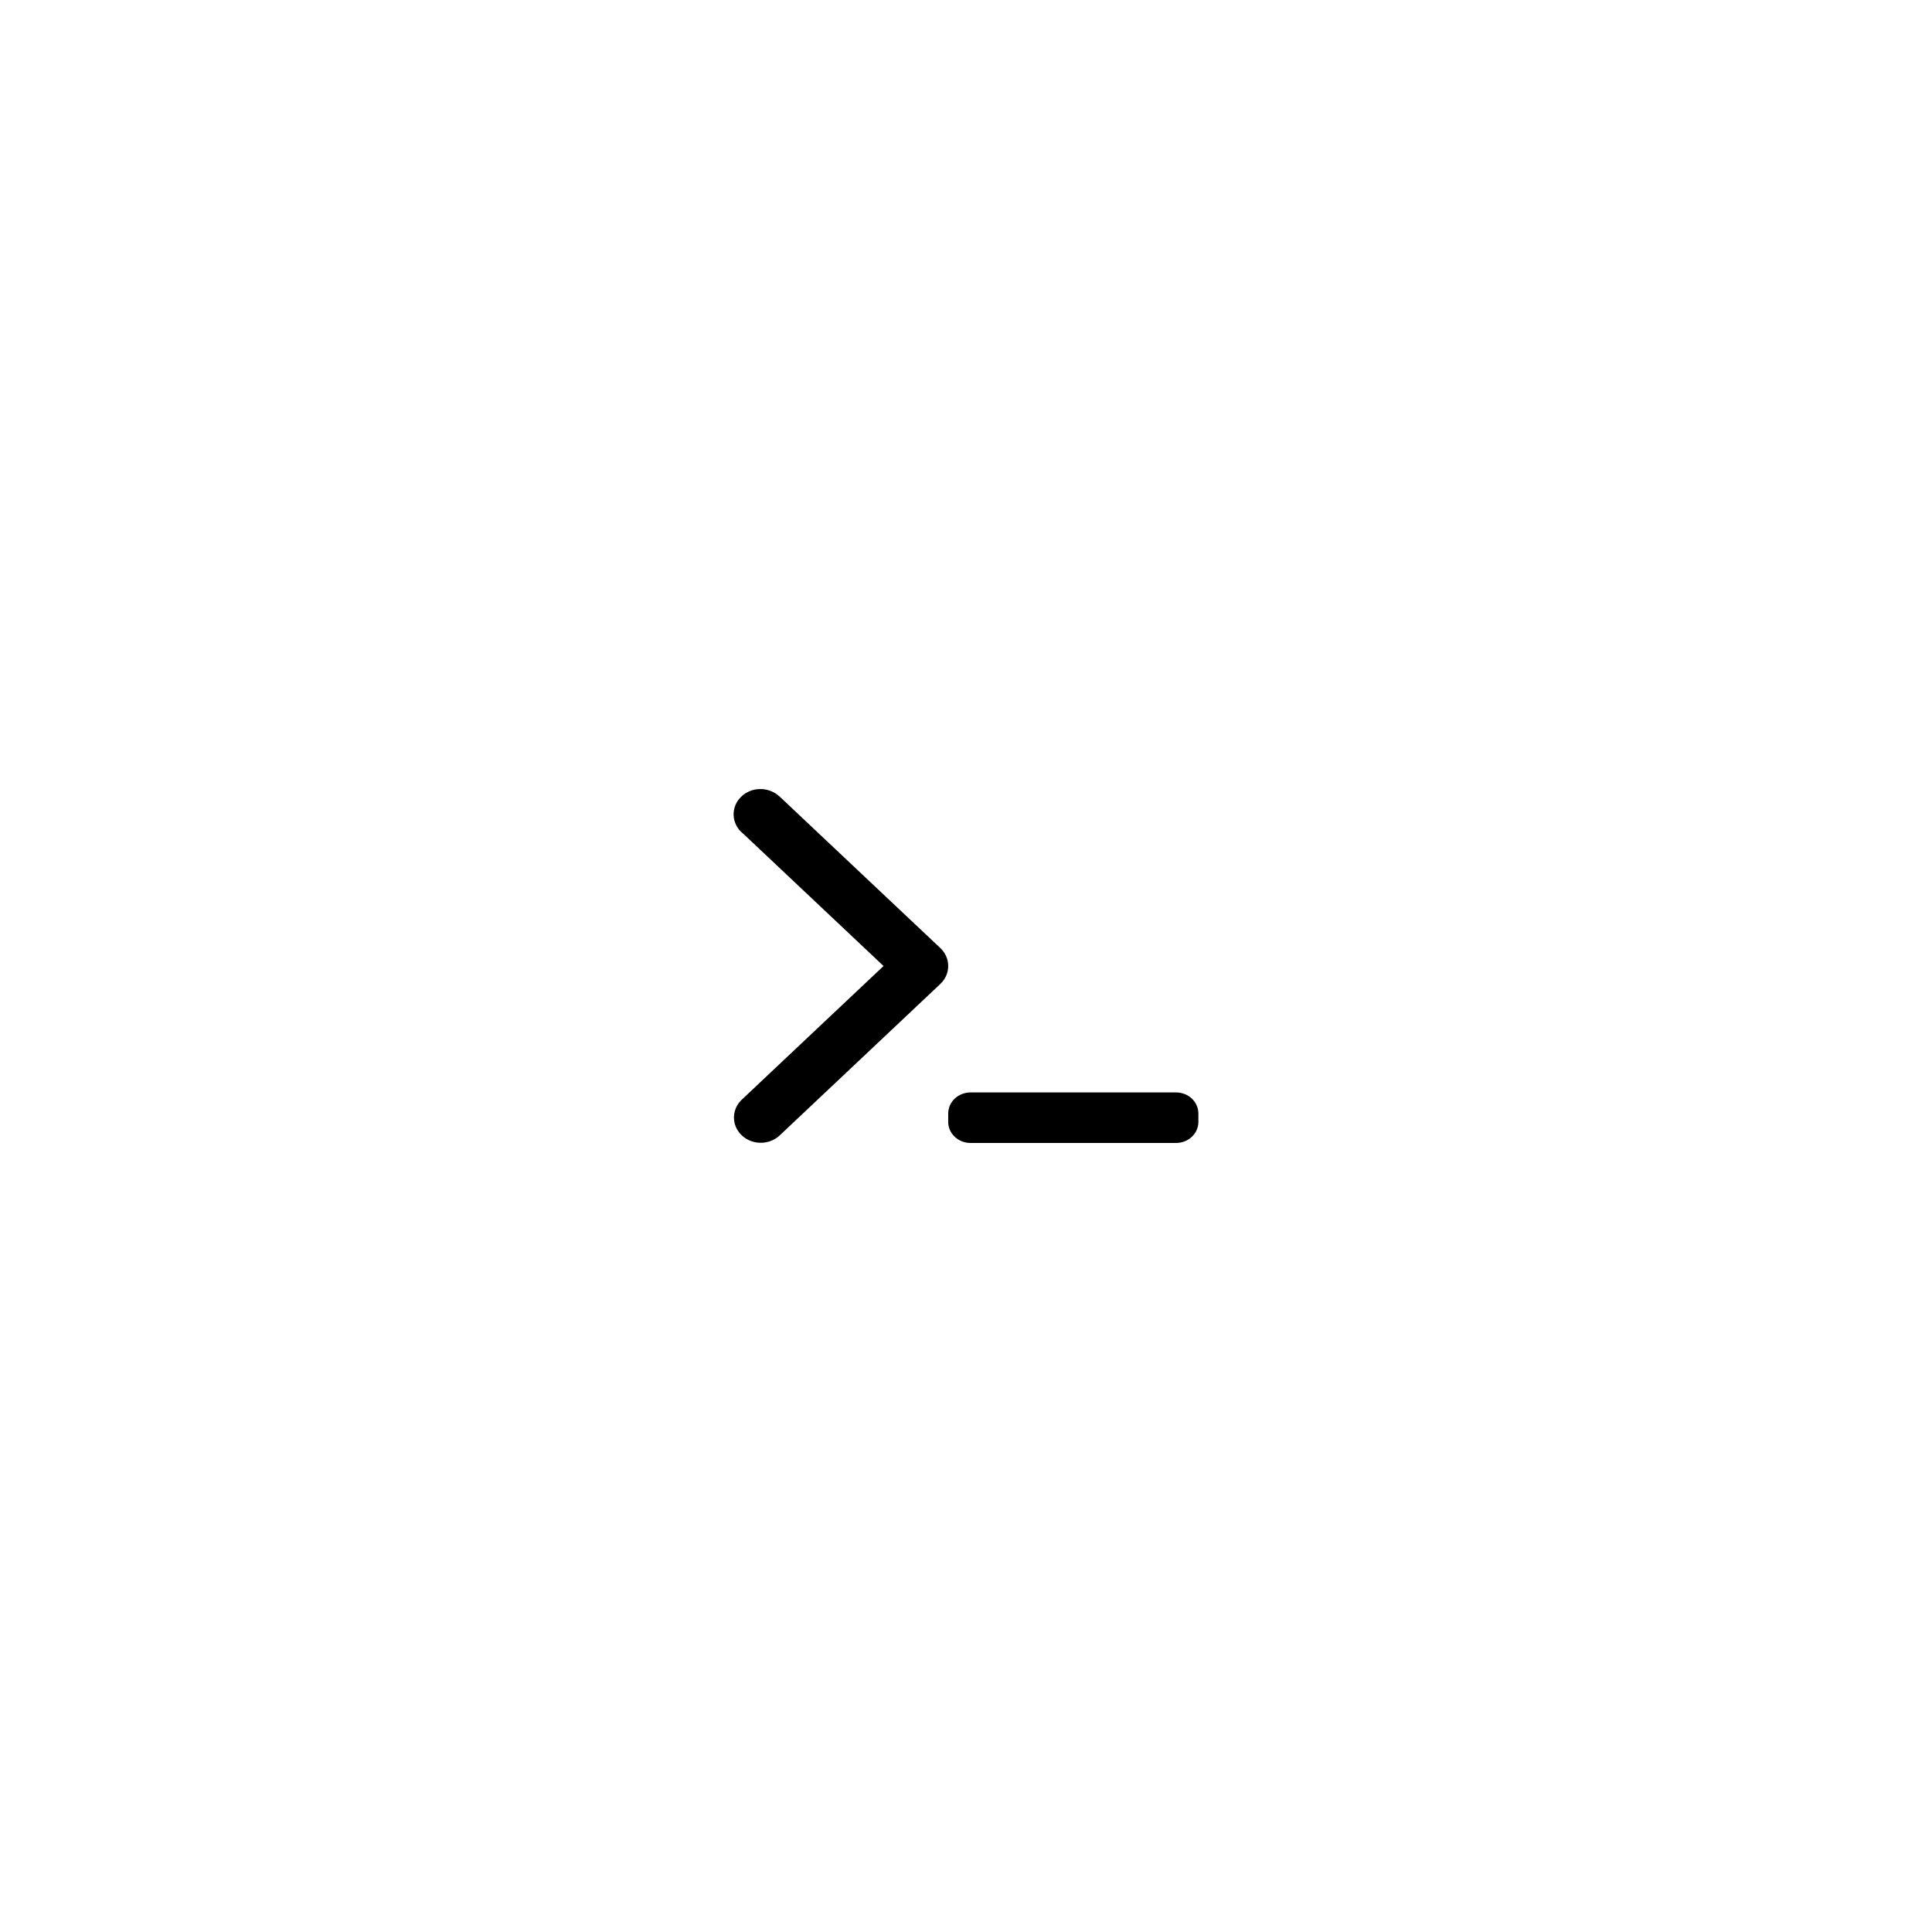
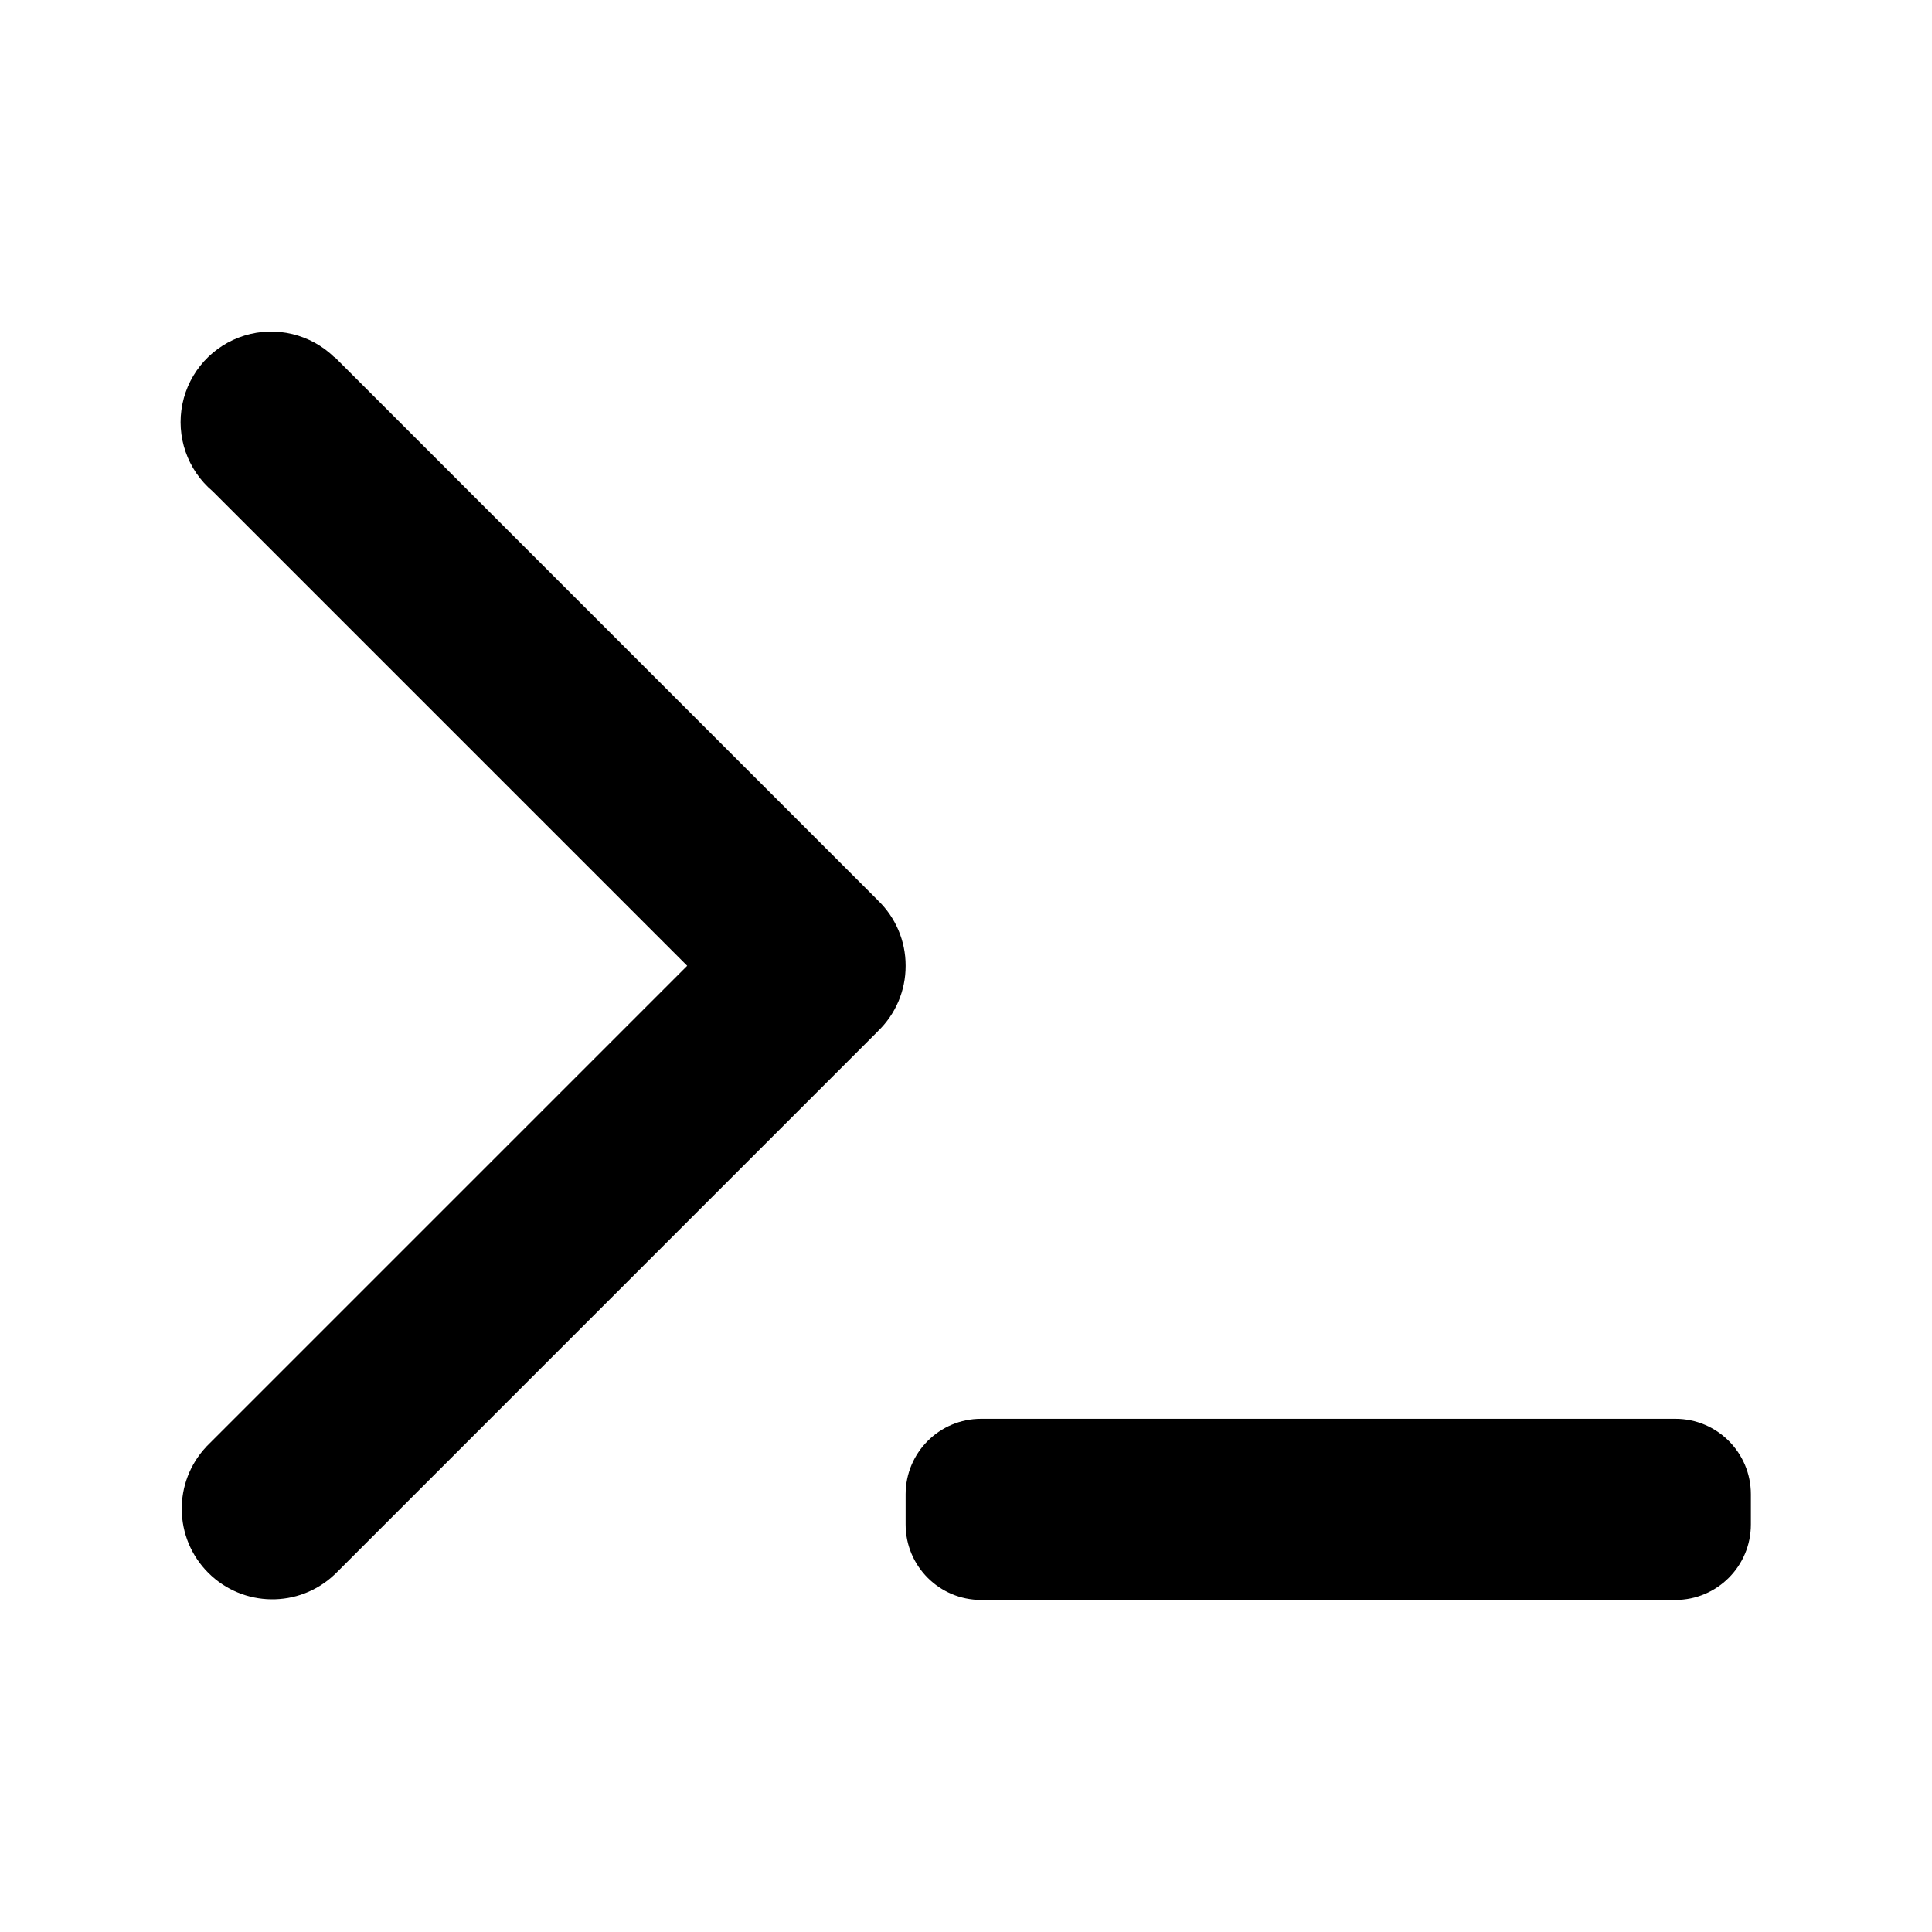
- <svg xmlns="http://www.w3.org/2000/svg" t="1702869031514" class="icon" viewBox="0 0 288 288" version="1.1" p-id="2021" width="200" height="200">
-   <path stroke="null" id="svg_1" p-id="2022" d="m141.348,144.01l0,-0.009l0,-0.009a3.982,3.755 0 0 0 -1.223,-2.711l0.001,-0.001l-23.974,-22.603l-0.011,0.01a3.996,3.767 0 1 0 -5.366,5.577l20.934,19.738l-21.209,19.996l0.001,0.001a3.996,3.767 0 0 0 5.648,5.326l0.001,0.001l23.974,-22.603l-0.001,-0.001a3.982,3.755 0 0 0 1.223,-2.711zm33.963,18.836l-30.633,0a3.33,3.139 0 0 0 -3.33,3.139l0,1.256a3.33,3.139 0 0 0 3.33,3.139l30.633,0a3.33,3.139 0 0 0 3.33,-3.139l0,-1.256a3.33,3.139 0 0 0 -3.33,-3.139z" />
+ <svg xmlns="http://www.w3.org/2000/svg" t="1703166925072" class="icon" viewBox="0 0 1024 1024" version="1.1" p-id="2311" width="200" height="200">
+   <path d="M480 512v-0.112-0.112a47.84 47.84 0 0 0-14.688-34.544l0.016-0.016-288-288-0.128 0.128a48 48 0 1 0-64.464 71.056l251.488 251.488L109.44 766.672l0.016 0.016a48 48 0 0 0 67.856 67.856l0.016 0.016 288-288-0.016-0.016A47.84 47.84 0 0 0 480 512z m408 240h-368a40 40 0 0 0-40 40v16a40 40 0 0 0 40 40h368a40 40 0 0 0 40-40v-16a40 40 0 0 0-40-40z" p-id="2312" />
</svg>
